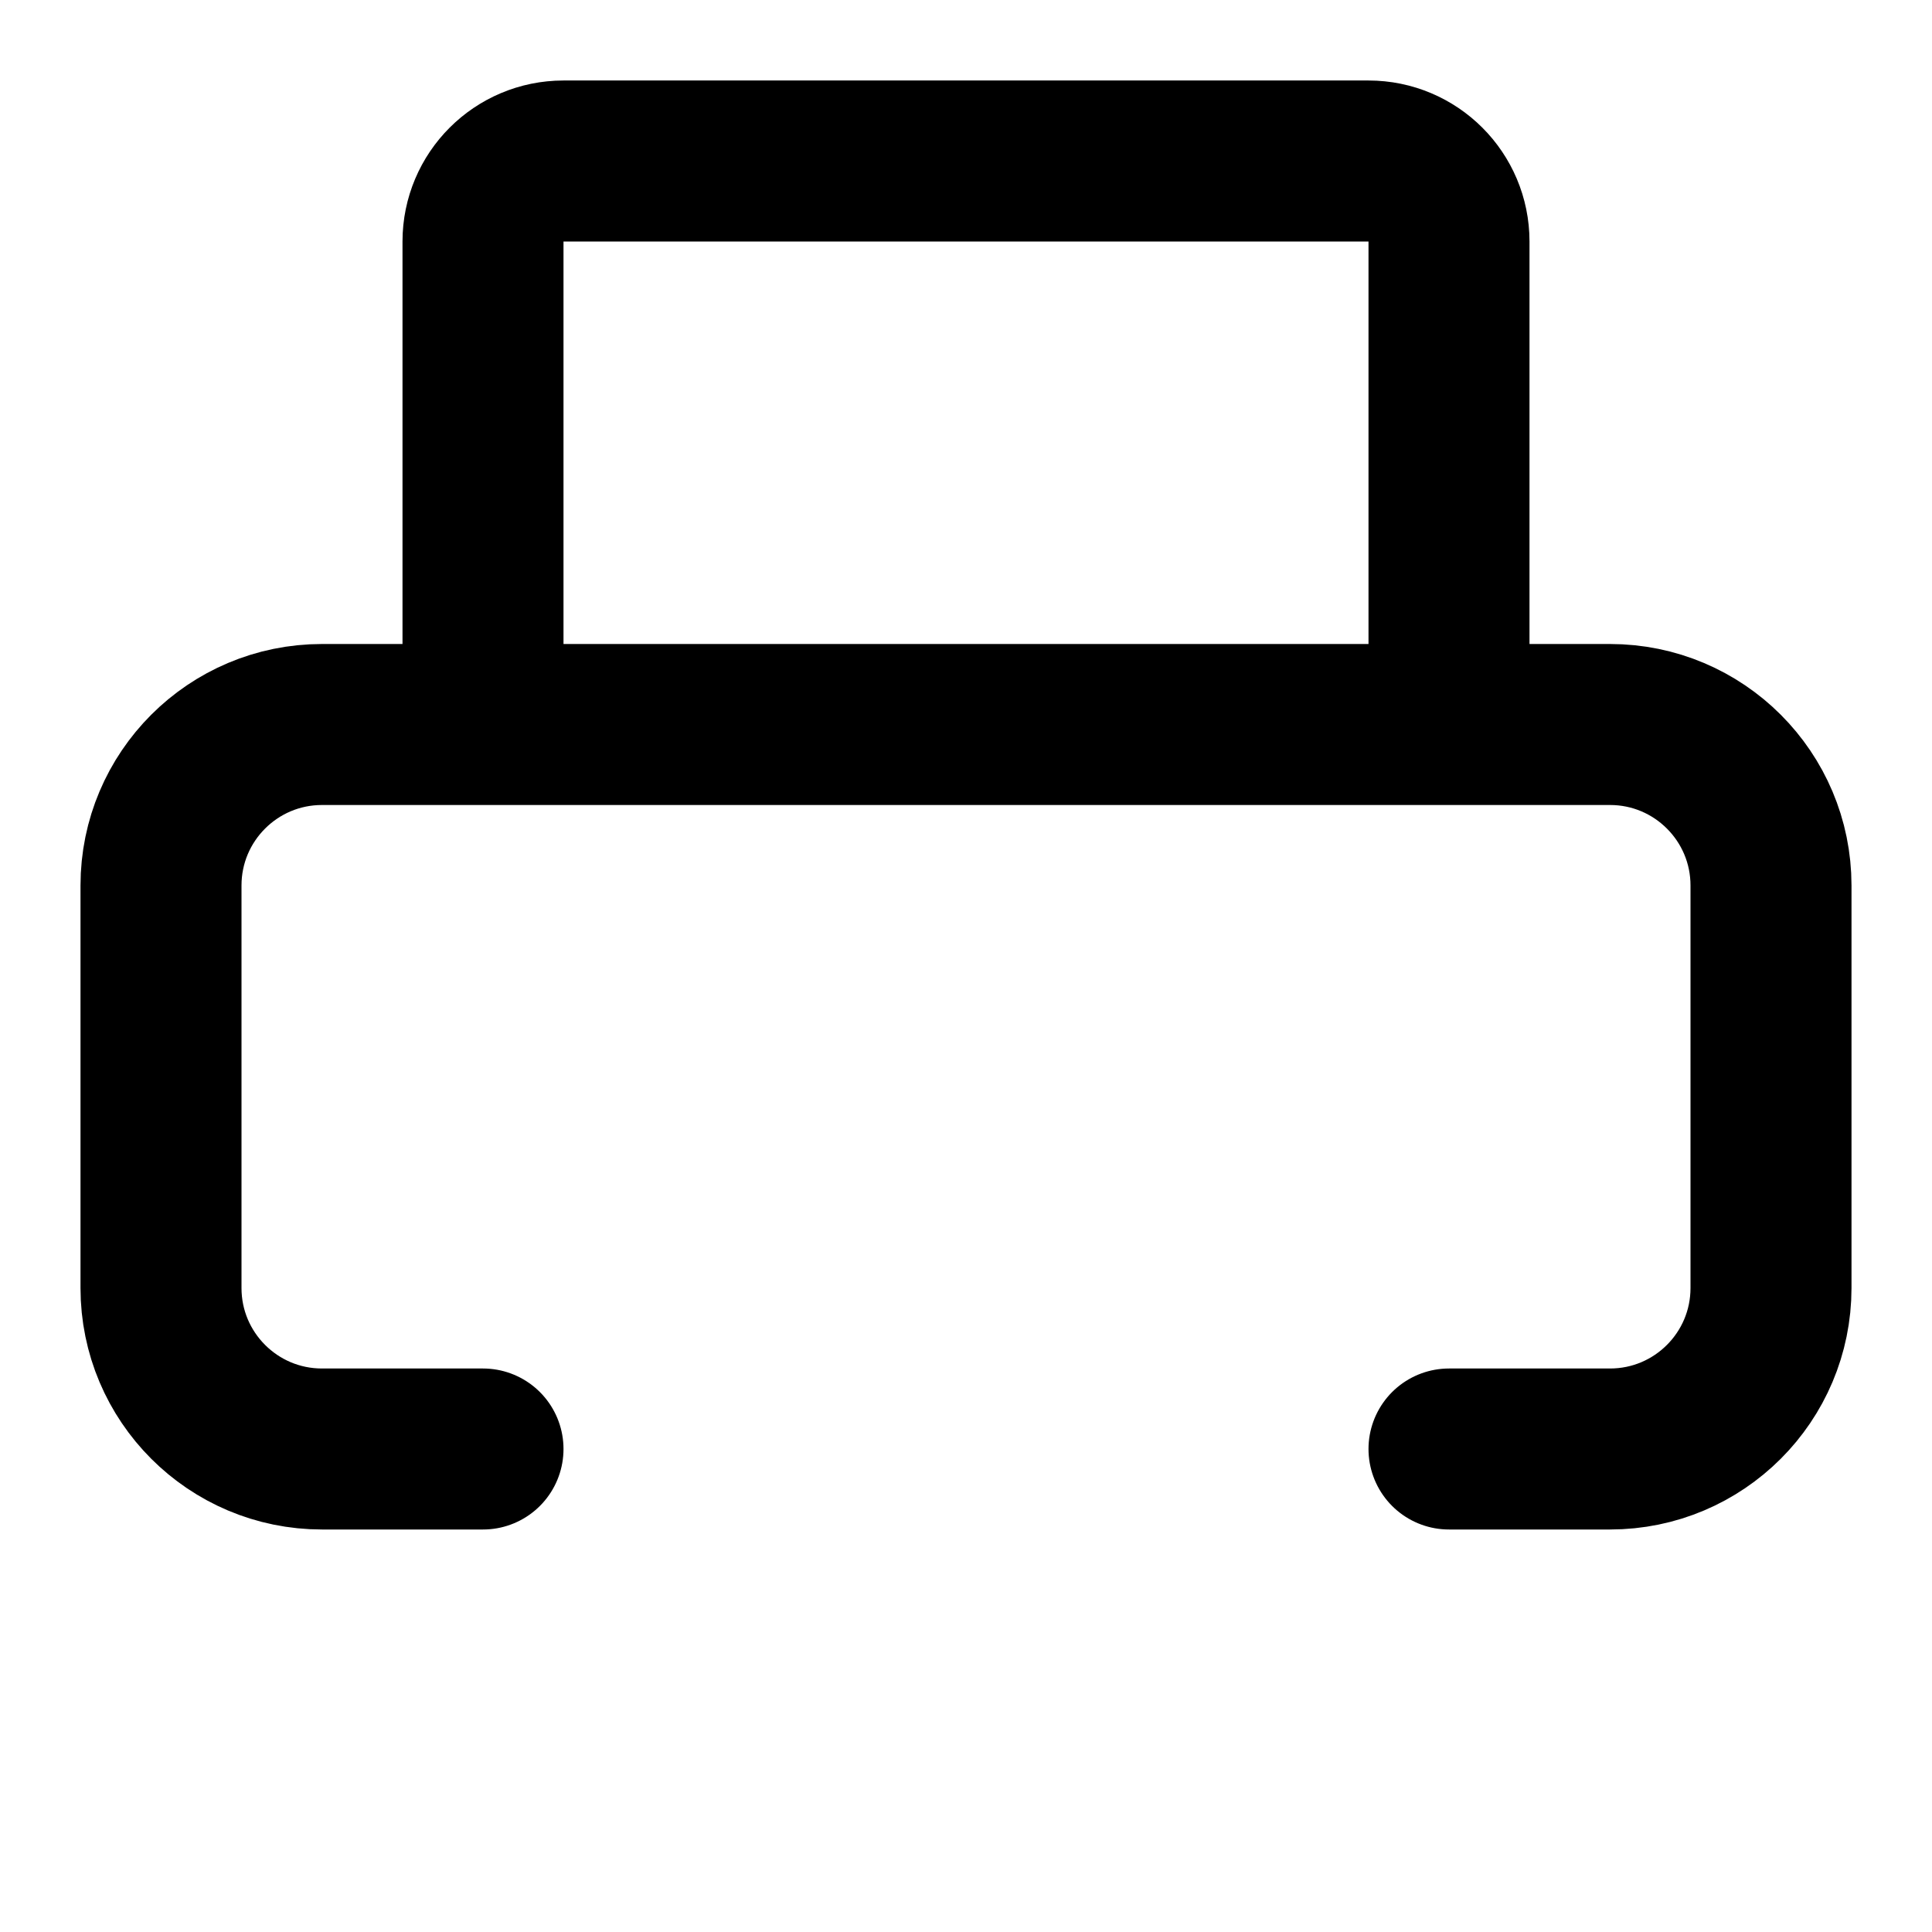
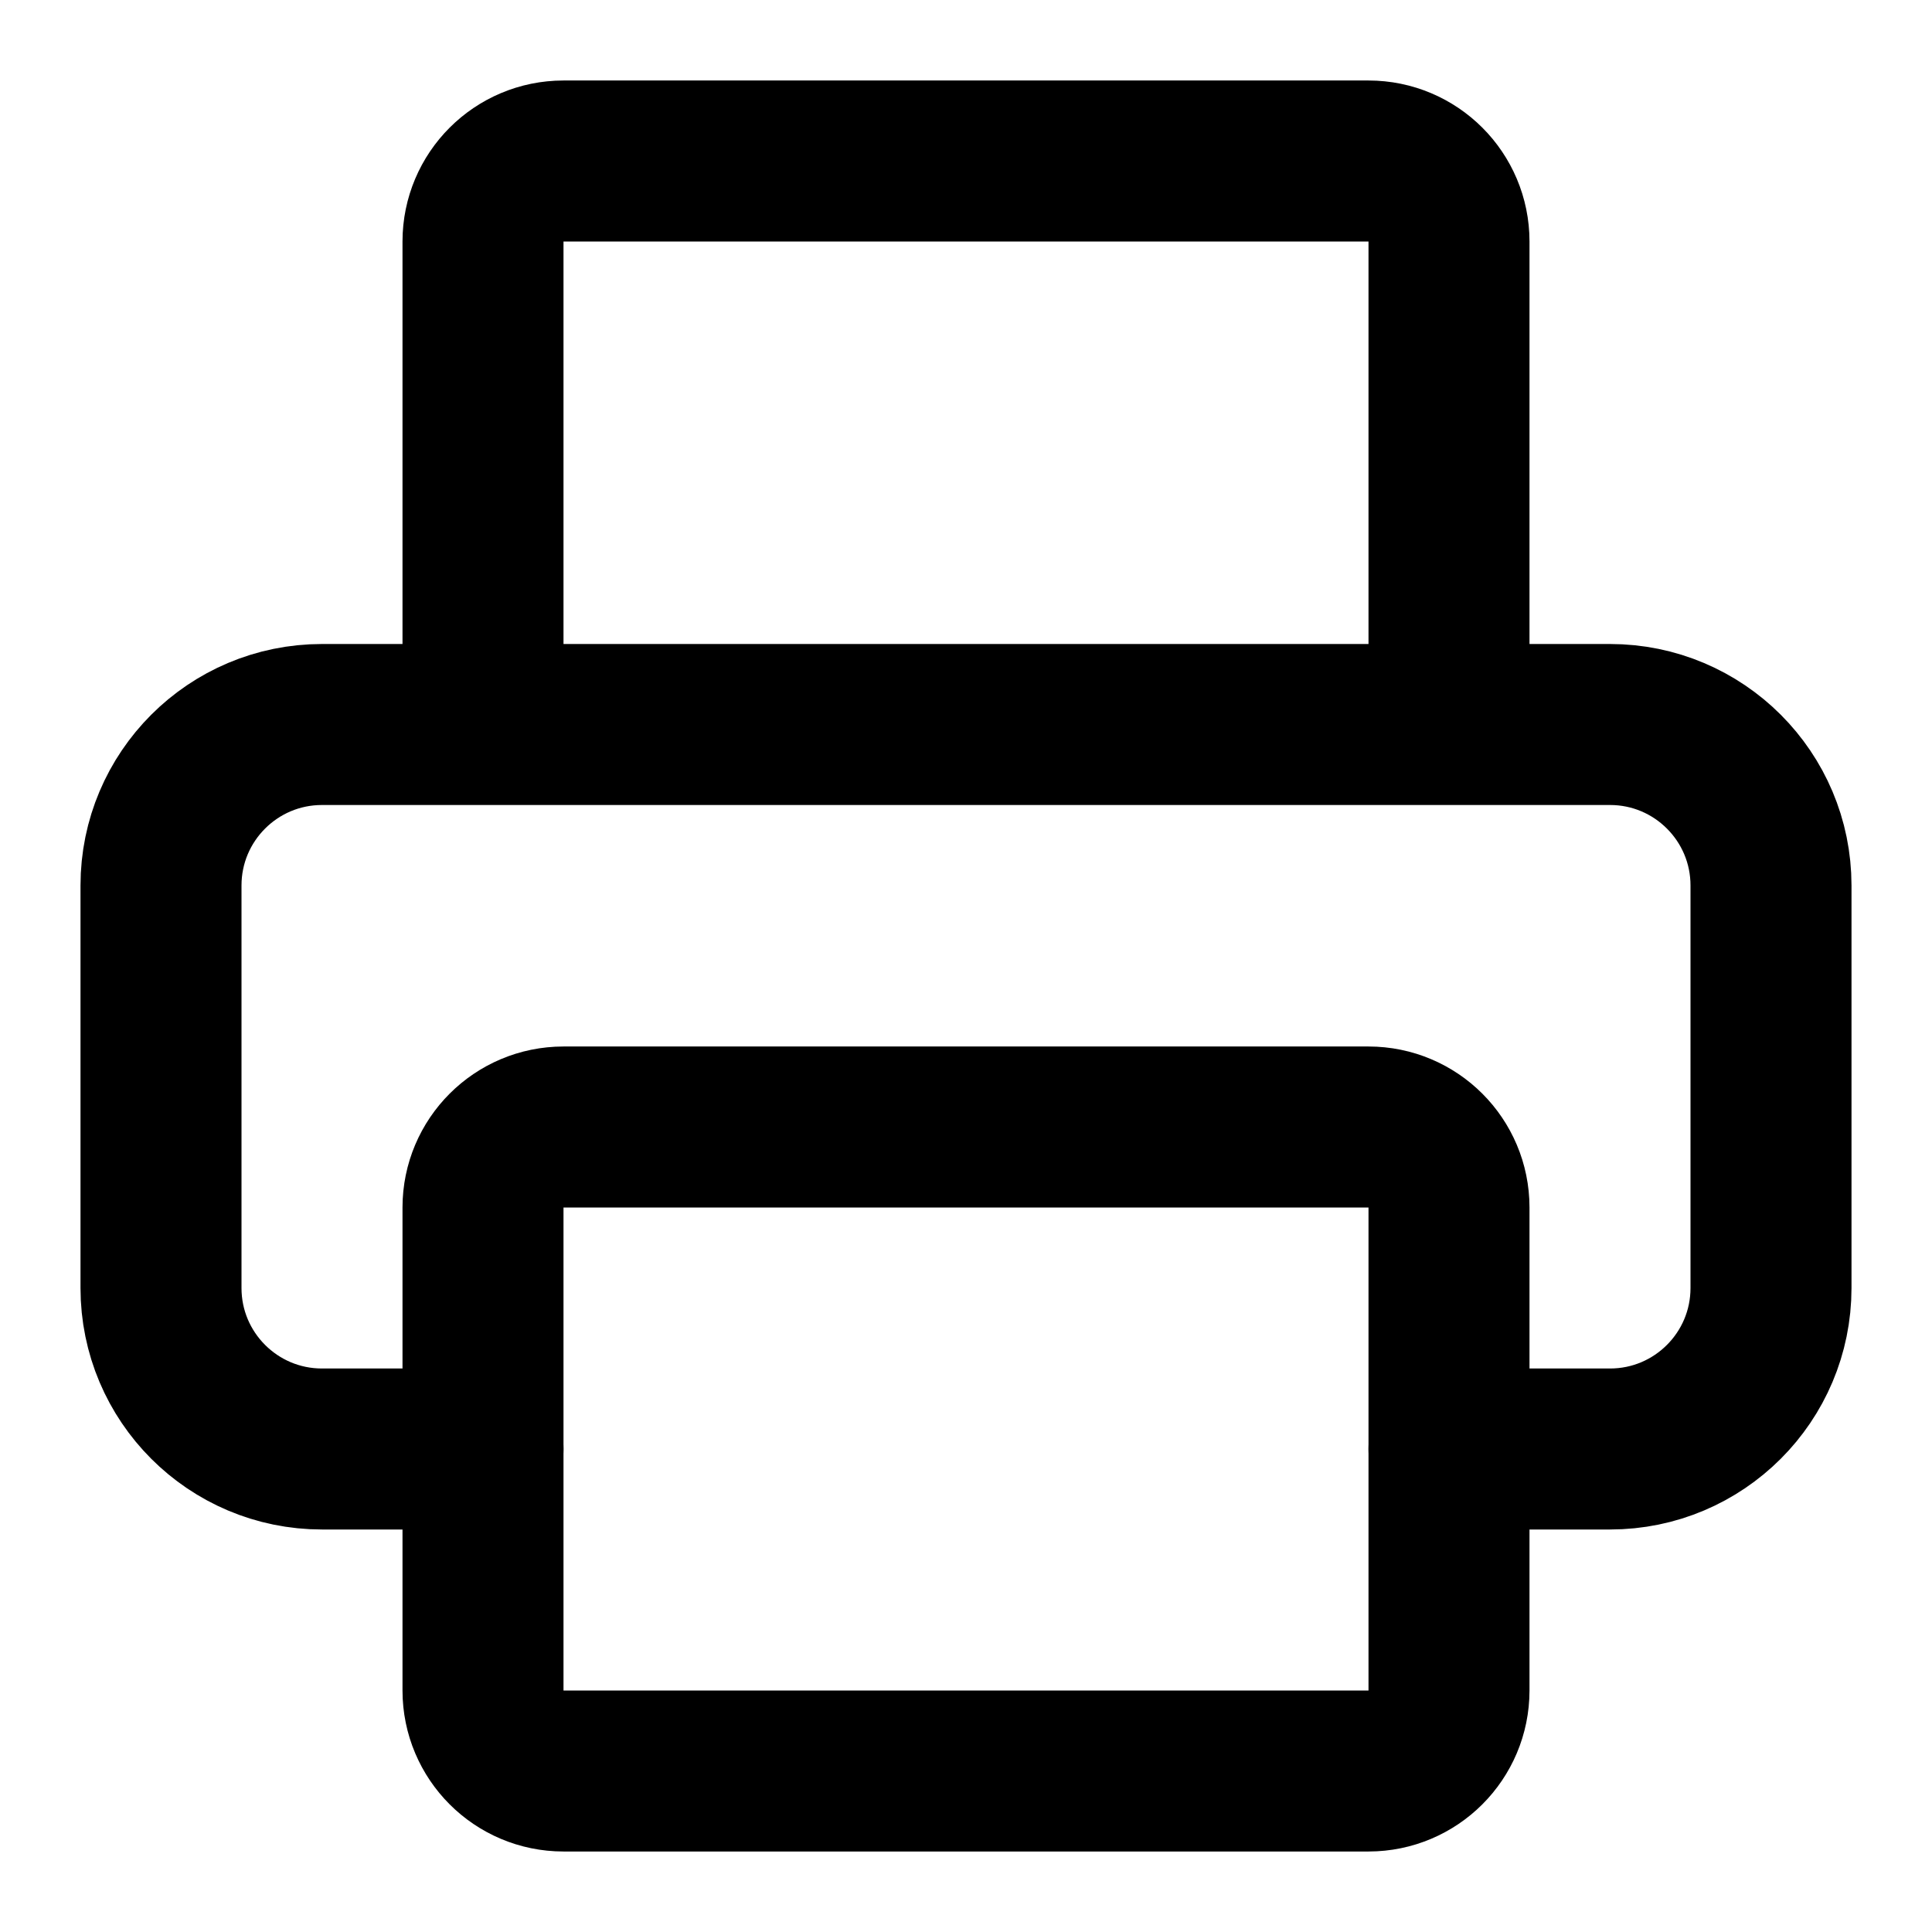
- <svg xmlns="http://www.w3.org/2000/svg" viewBox="0 0 24 24" fill="none">
+ <svg xmlns="http://www.w3.org/2000/svg" viewBox="0 0 24 24">
  <g fill="none" stroke="currentColor" stroke-linecap="round" stroke-linejoin="round" stroke-width="2">
    <path d="M6 18H4a2 2 0 0 1-2-2v-5a2 2 0 0 1 2-2h16a2 2 0 0 1 2 2v5a2 2 0 0 1-2 2h-2M6 9V3a1 1 0 0 1 1-1h10a1 1 0 0 1 1 1v6" />
-     <rect x="6" y="14" rx="1" />
+     <rect width="12" height="8" x="6" y="14" rx="1" />
  </g>
</svg>
